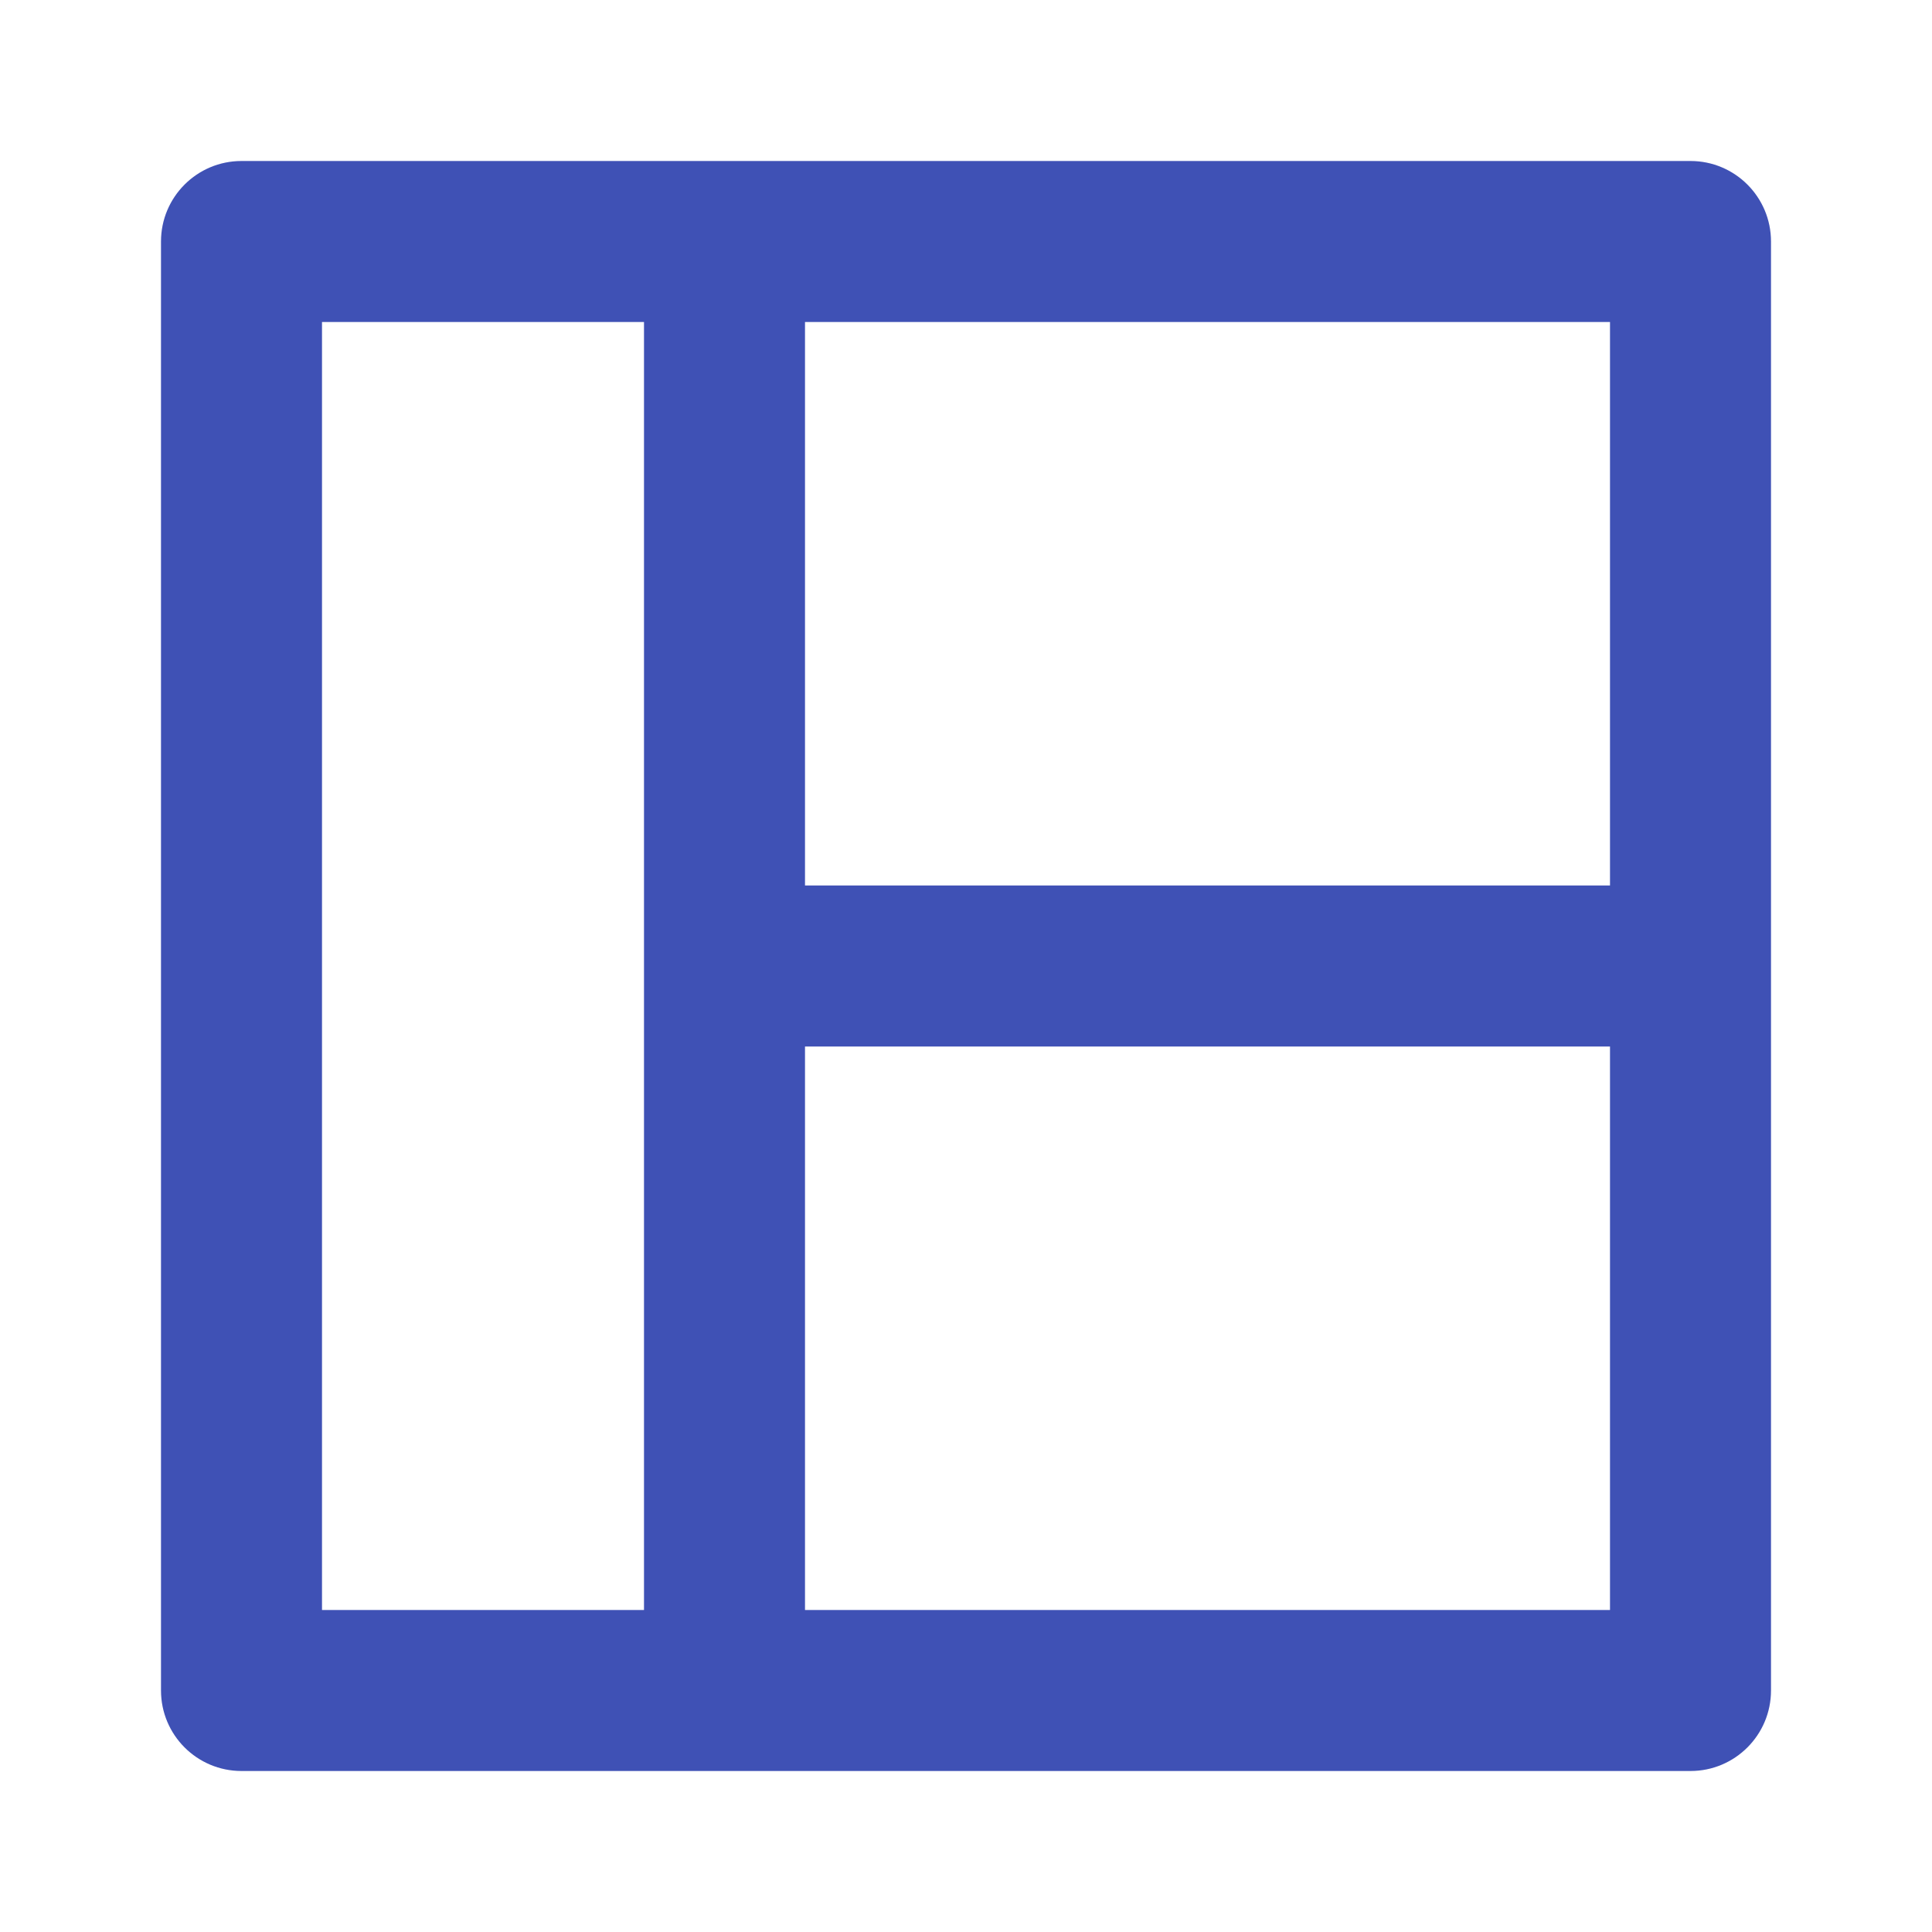
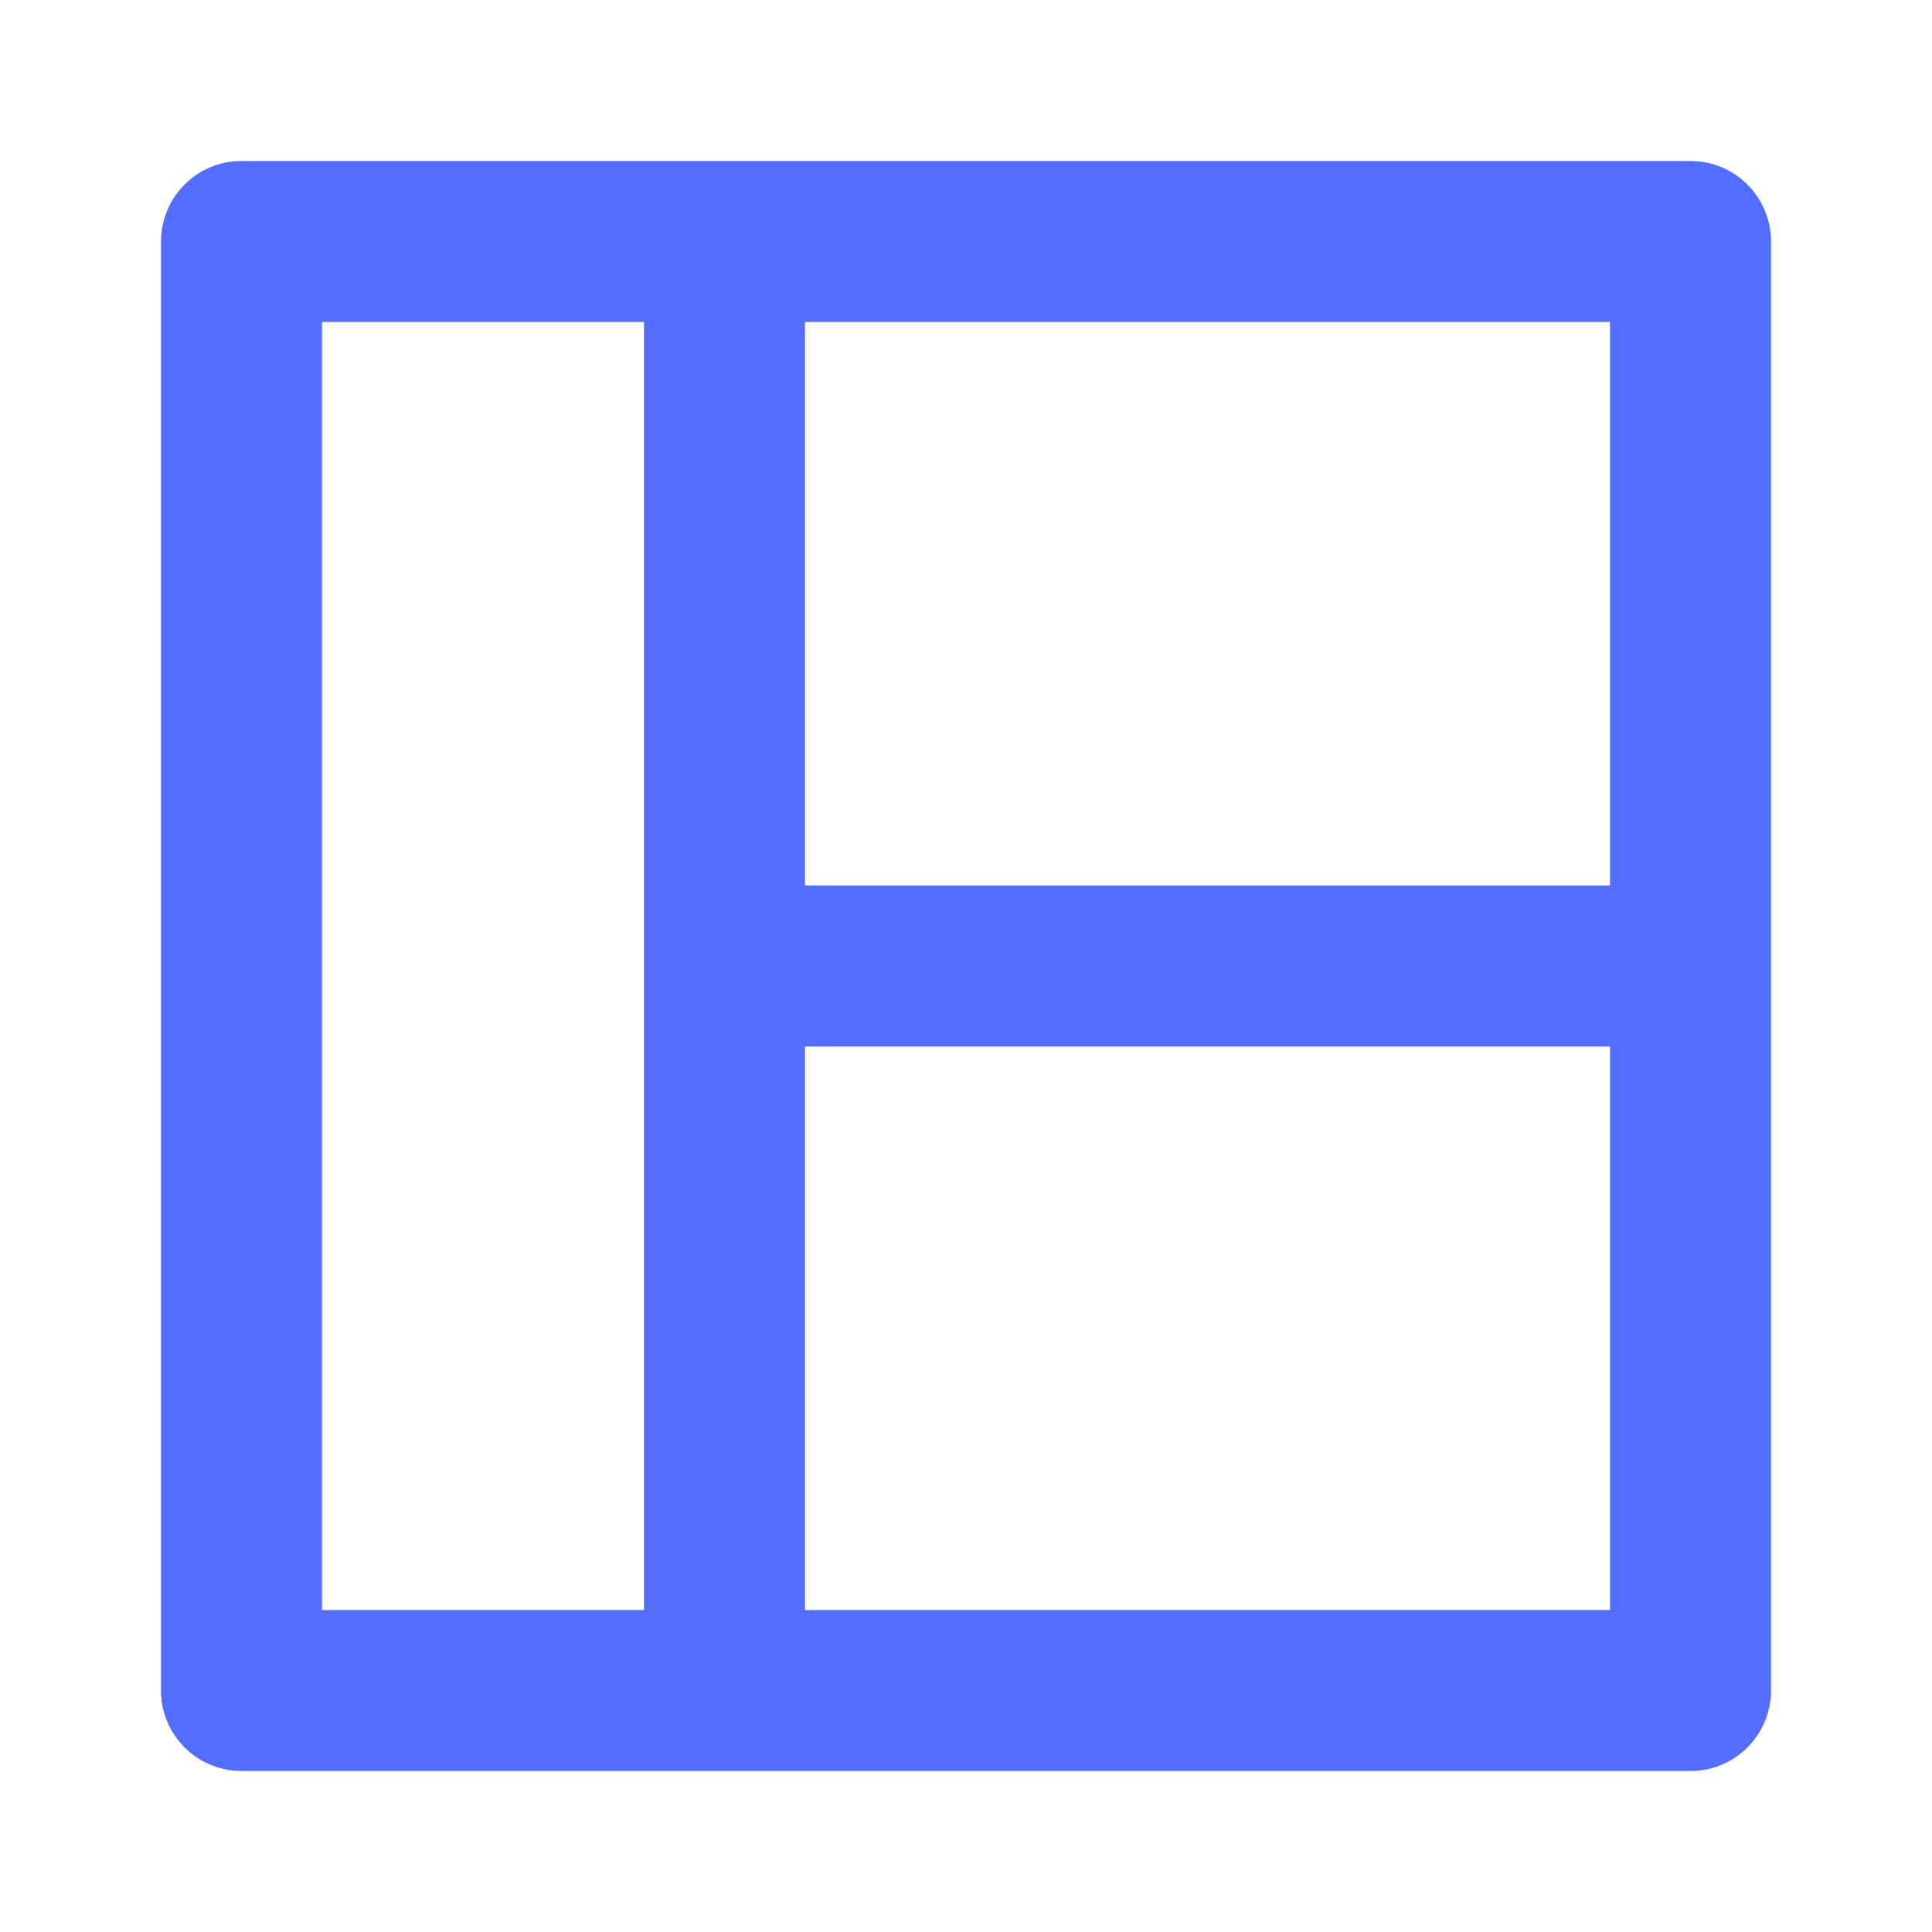
<svg xmlns="http://www.w3.org/2000/svg" viewBox="0 0 24 24">
-   <path fill="#3F51B5" d="M21 2H3a1 1 0 00-1 1v18a1 1 0 001 1h18a1 1 0 001-1V3a1 1 0 00-1-1zM8 20H4V4h4zm12 0H10v-7h10zm0-9H10V4h10z" />
+   <path fill="#536DFE" d="M21 2H3a1 1 0 00-1 1v18a1 1 0 001 1h18a1 1 0 001-1V3a1 1 0 00-1-1zM8 20H4V4h4zm12 0H10v-7h10zm0-9H10V4h10z" />
</svg>
